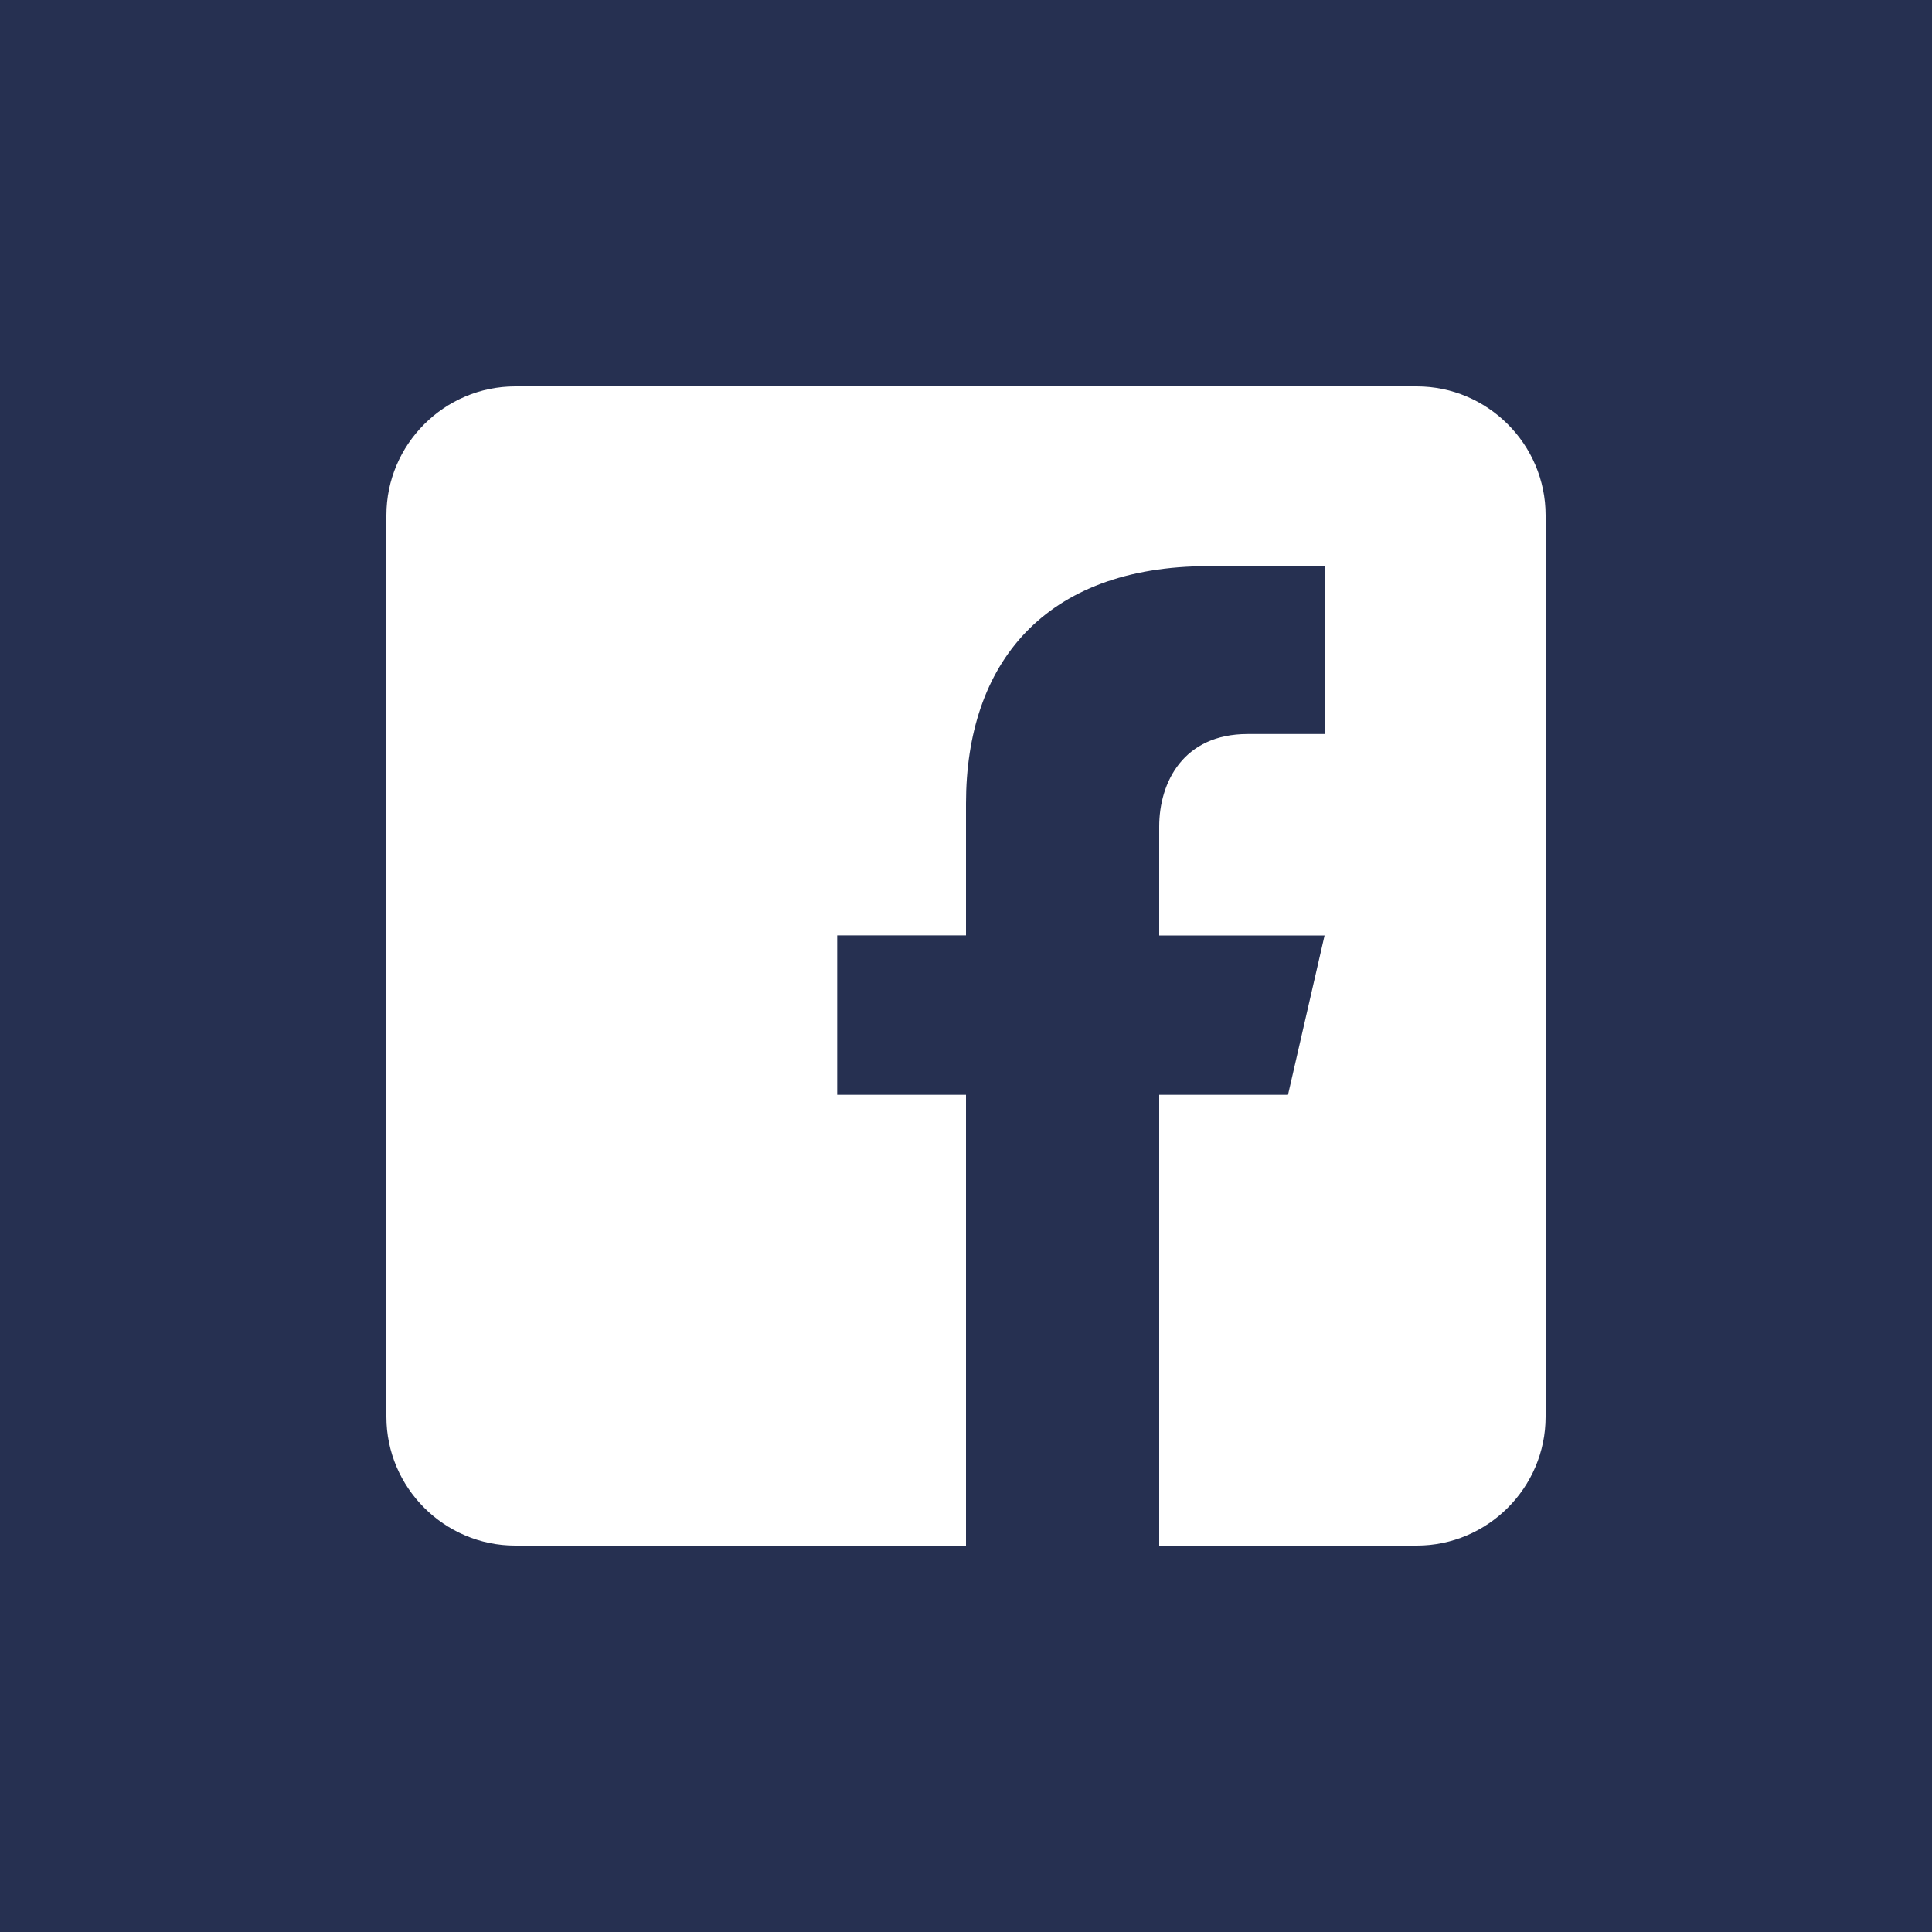
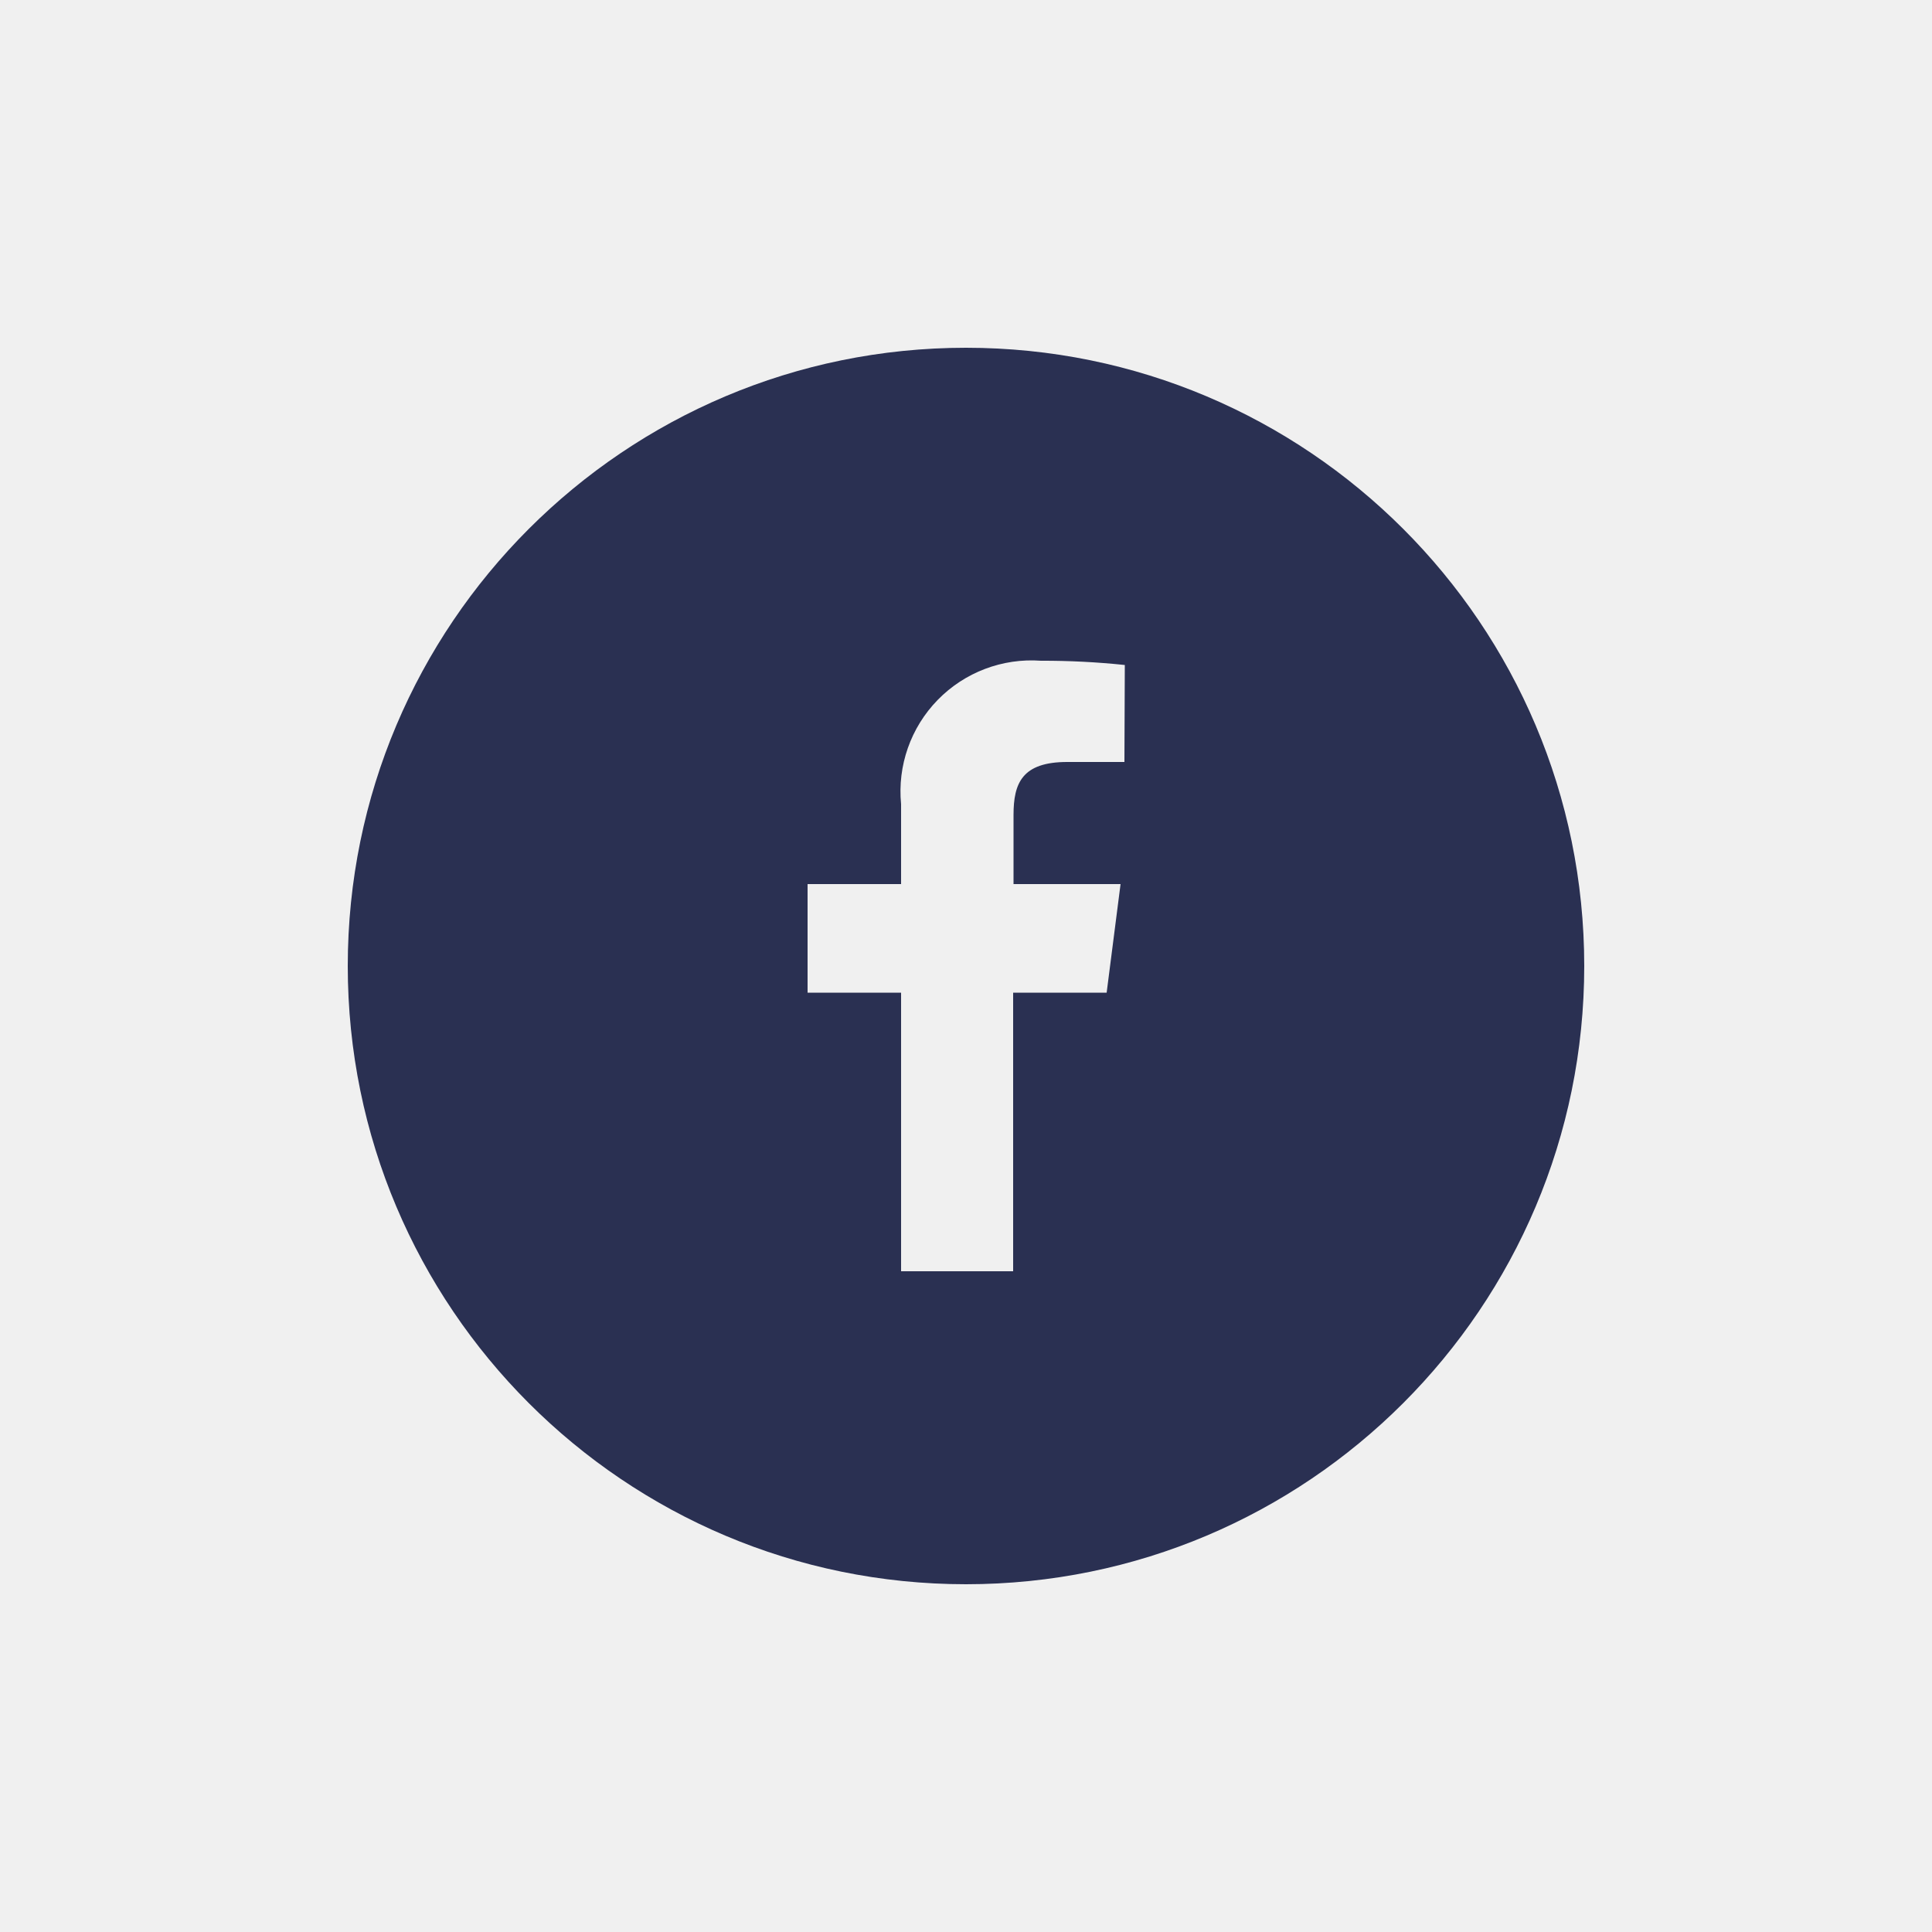
- <svg xmlns="http://www.w3.org/2000/svg" xmlns:xlink="http://www.w3.org/1999/xlink" width="30px" height="30px" viewBox="0 0 30 30" version="1.1">
+ <svg xmlns="http://www.w3.org/2000/svg" id="Layer_1" data-name="Layer 1" viewBox="0 0 50 50">
  <defs>
-     <rect id="path-1" x="1" y="1" width="28" height="28" />
+     <style>.cls-1{fill:#2a3052;}</style>
  </defs>
-   <g id="Page-1" stroke="none" stroke-width="1" fill="none" fill-rule="evenodd">
-     <g id="chart-sharing" transform="translate(-112, -114)">
-       <g id="1-copy-2" transform="translate(20, 20)">
-         <g id="controls" transform="translate(6, 33)">
-           <g id="export-picker" transform="translate(86, 43)">
-             <g id="drawing-tools-types-2-copy" transform="translate(0, 18)">
-               <g id="fb">
-                 <rect id="Rectangle-131" fill="#263051" x="0" y="0" width="30" height="30" />
-                 <mask id="mask-2" fill="white">
-                   <use xlink:href="#path-1" />
-                 </mask>
-                 <use id="Rectangle-131-Copy" fill="#263051" xlink:href="#path-1" />
-                 <path d="M22,6 L8,6 C6.9,6 6,6.9 6,8 L6,22 C6,23.101 6.9,24 8,24 L15,24 L15,17 L13,17 L13,14.525 L15,14.525 L15,12.475 C15,10.311 16.212,8.791 18.766,8.791 L20.569,8.793 L20.569,11.398 L19.372,11.398 C18.378,11.398 18,12.144 18,12.836 L18,14.526 L20.568,14.526 L20,17 L18,17 L18,24 L22,24 C23.1,24 24,23.101 24,22 L24,8 C24,6.9 23.1,6 22,6 L22,6 Z" id="Shape" fill="#FFFFFF" mask="url(#mask-2)" />
-               </g>
-             </g>
-           </g>
-         </g>
-       </g>
-     </g>
-   </g>
+   <path class="cls-1" d="M25,9A16,16,0,1,0,41,25,16,16,0,0,0,25,9Zm4.1,10.72H27.62c-1.17,0-1.39.55-1.39,1.37v1.79H29l-.36,2.81H26.22V32.9h-2.9V25.69H20.9V22.88h2.42V20.81a3.39,3.39,0,0,1,3.62-3.71,20.2,20.2,0,0,1,2.17.11Z" />
</svg>
